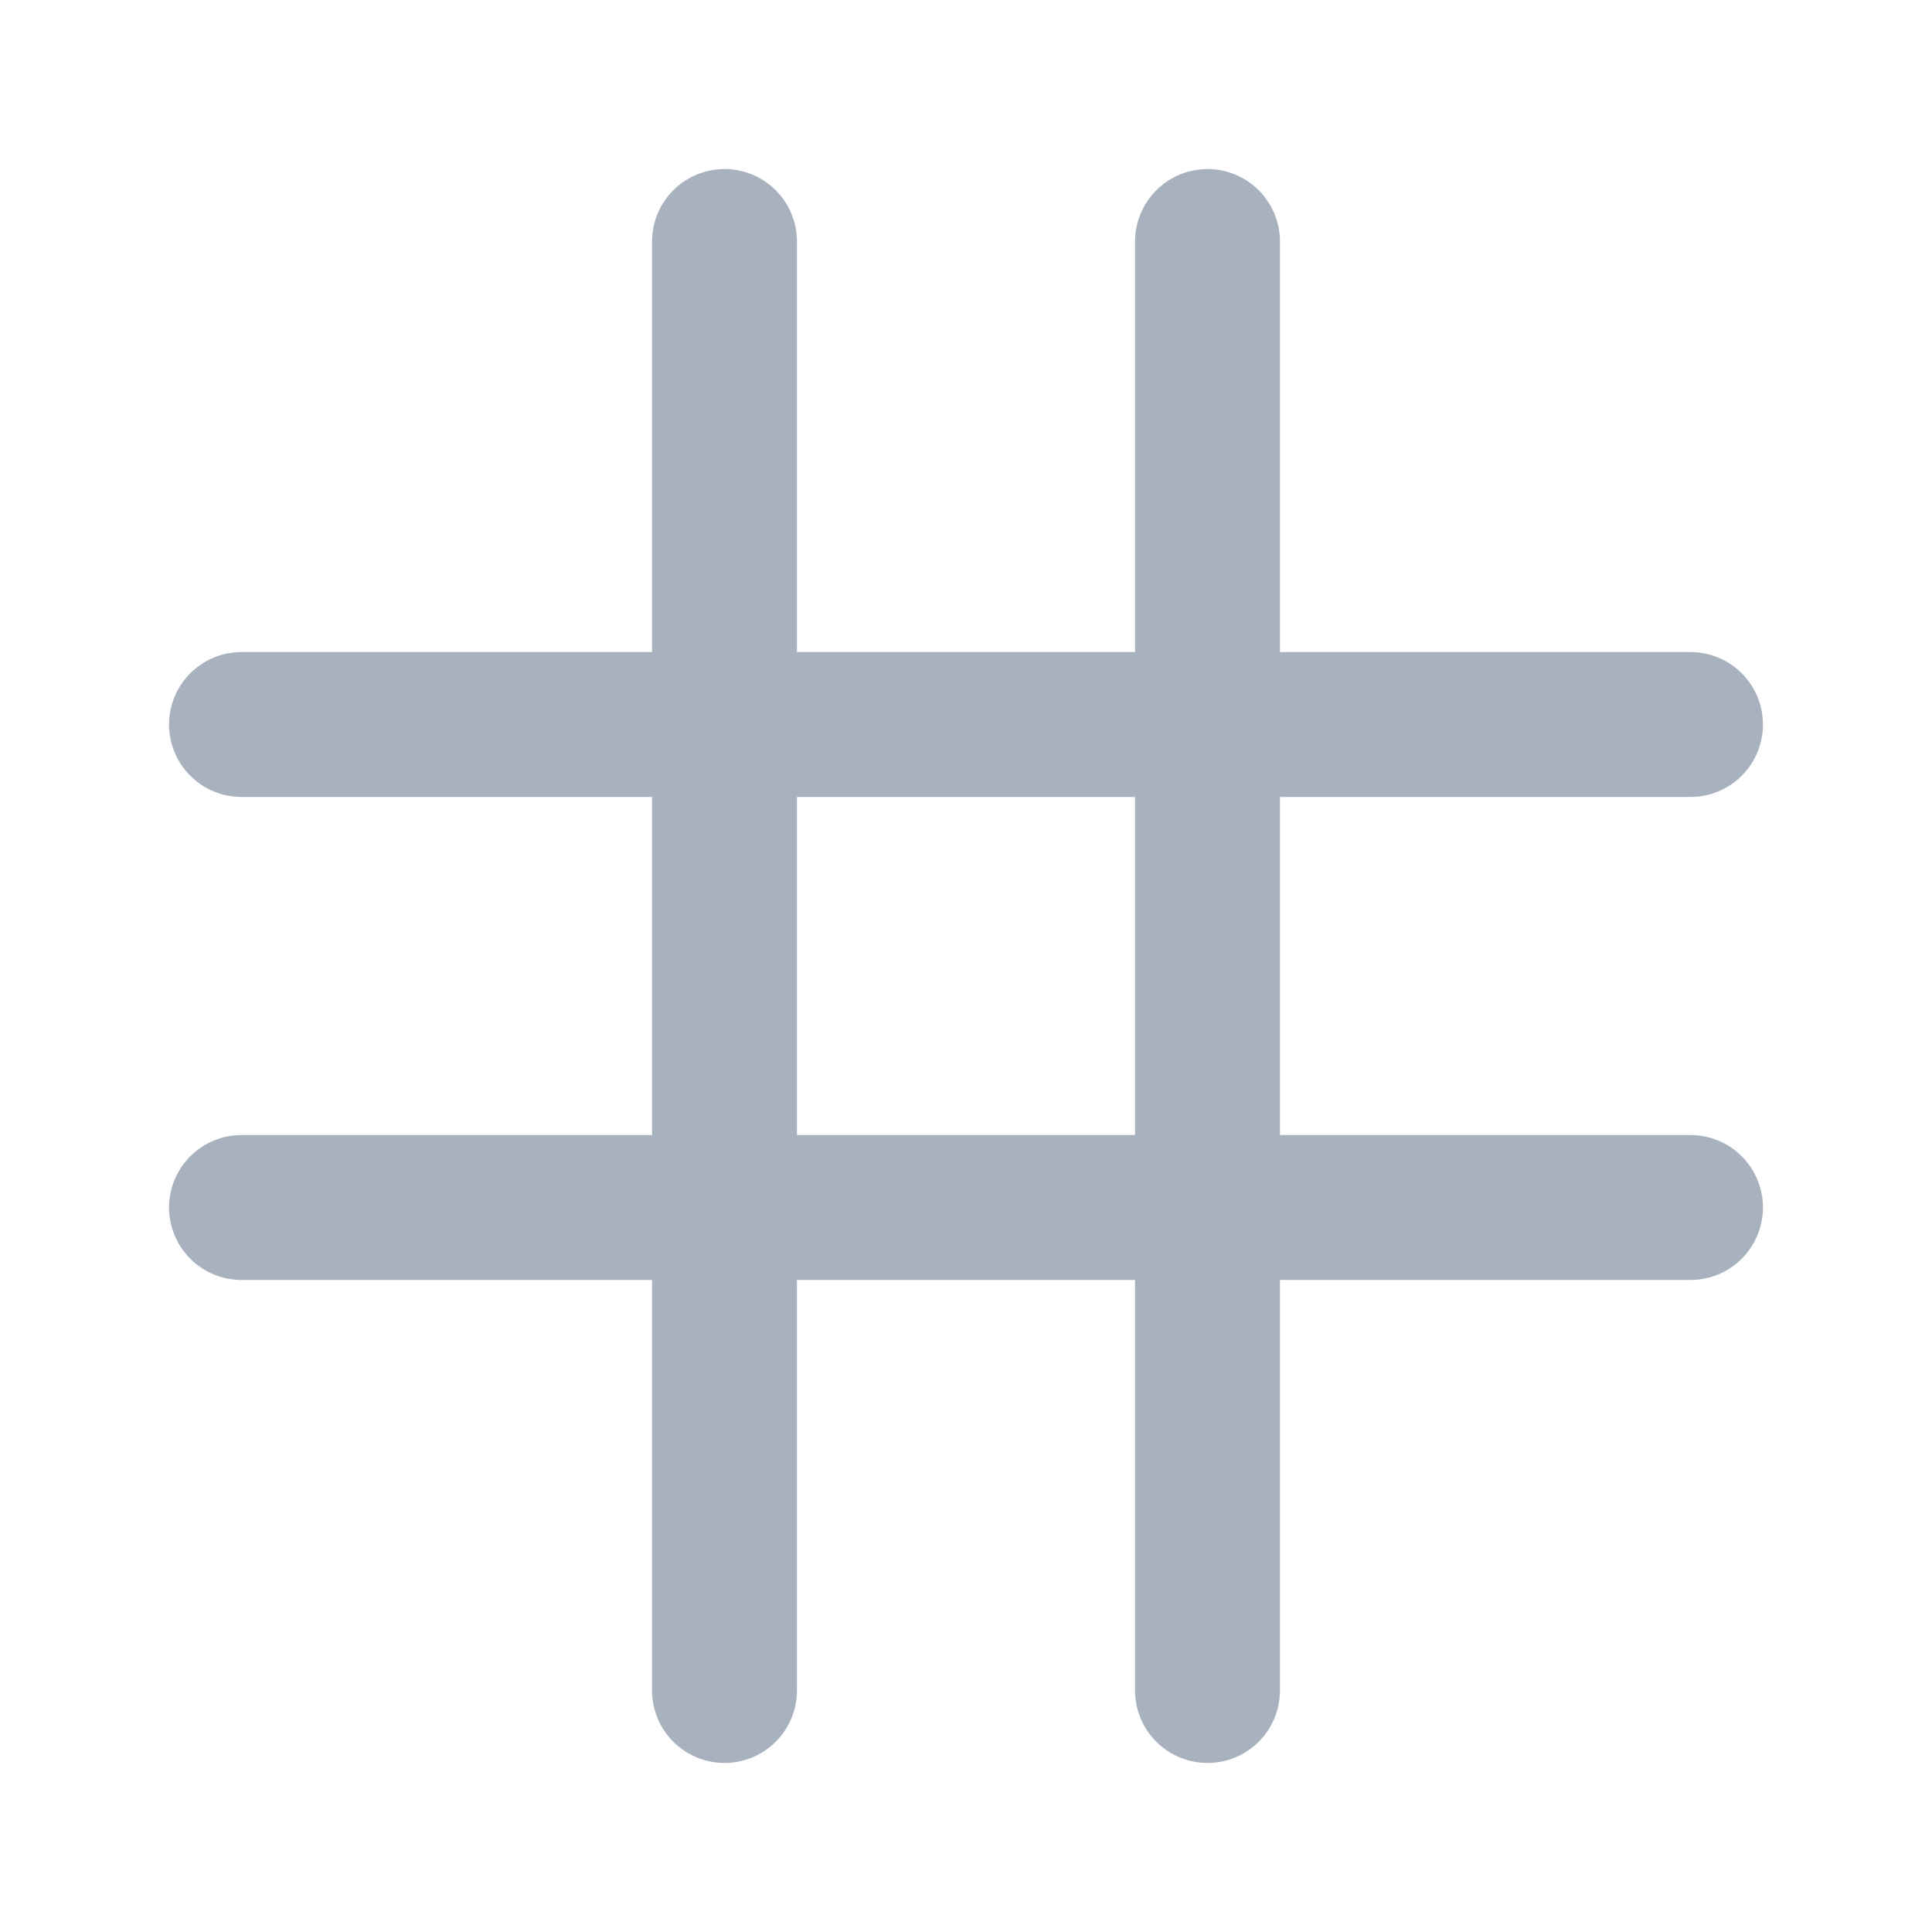
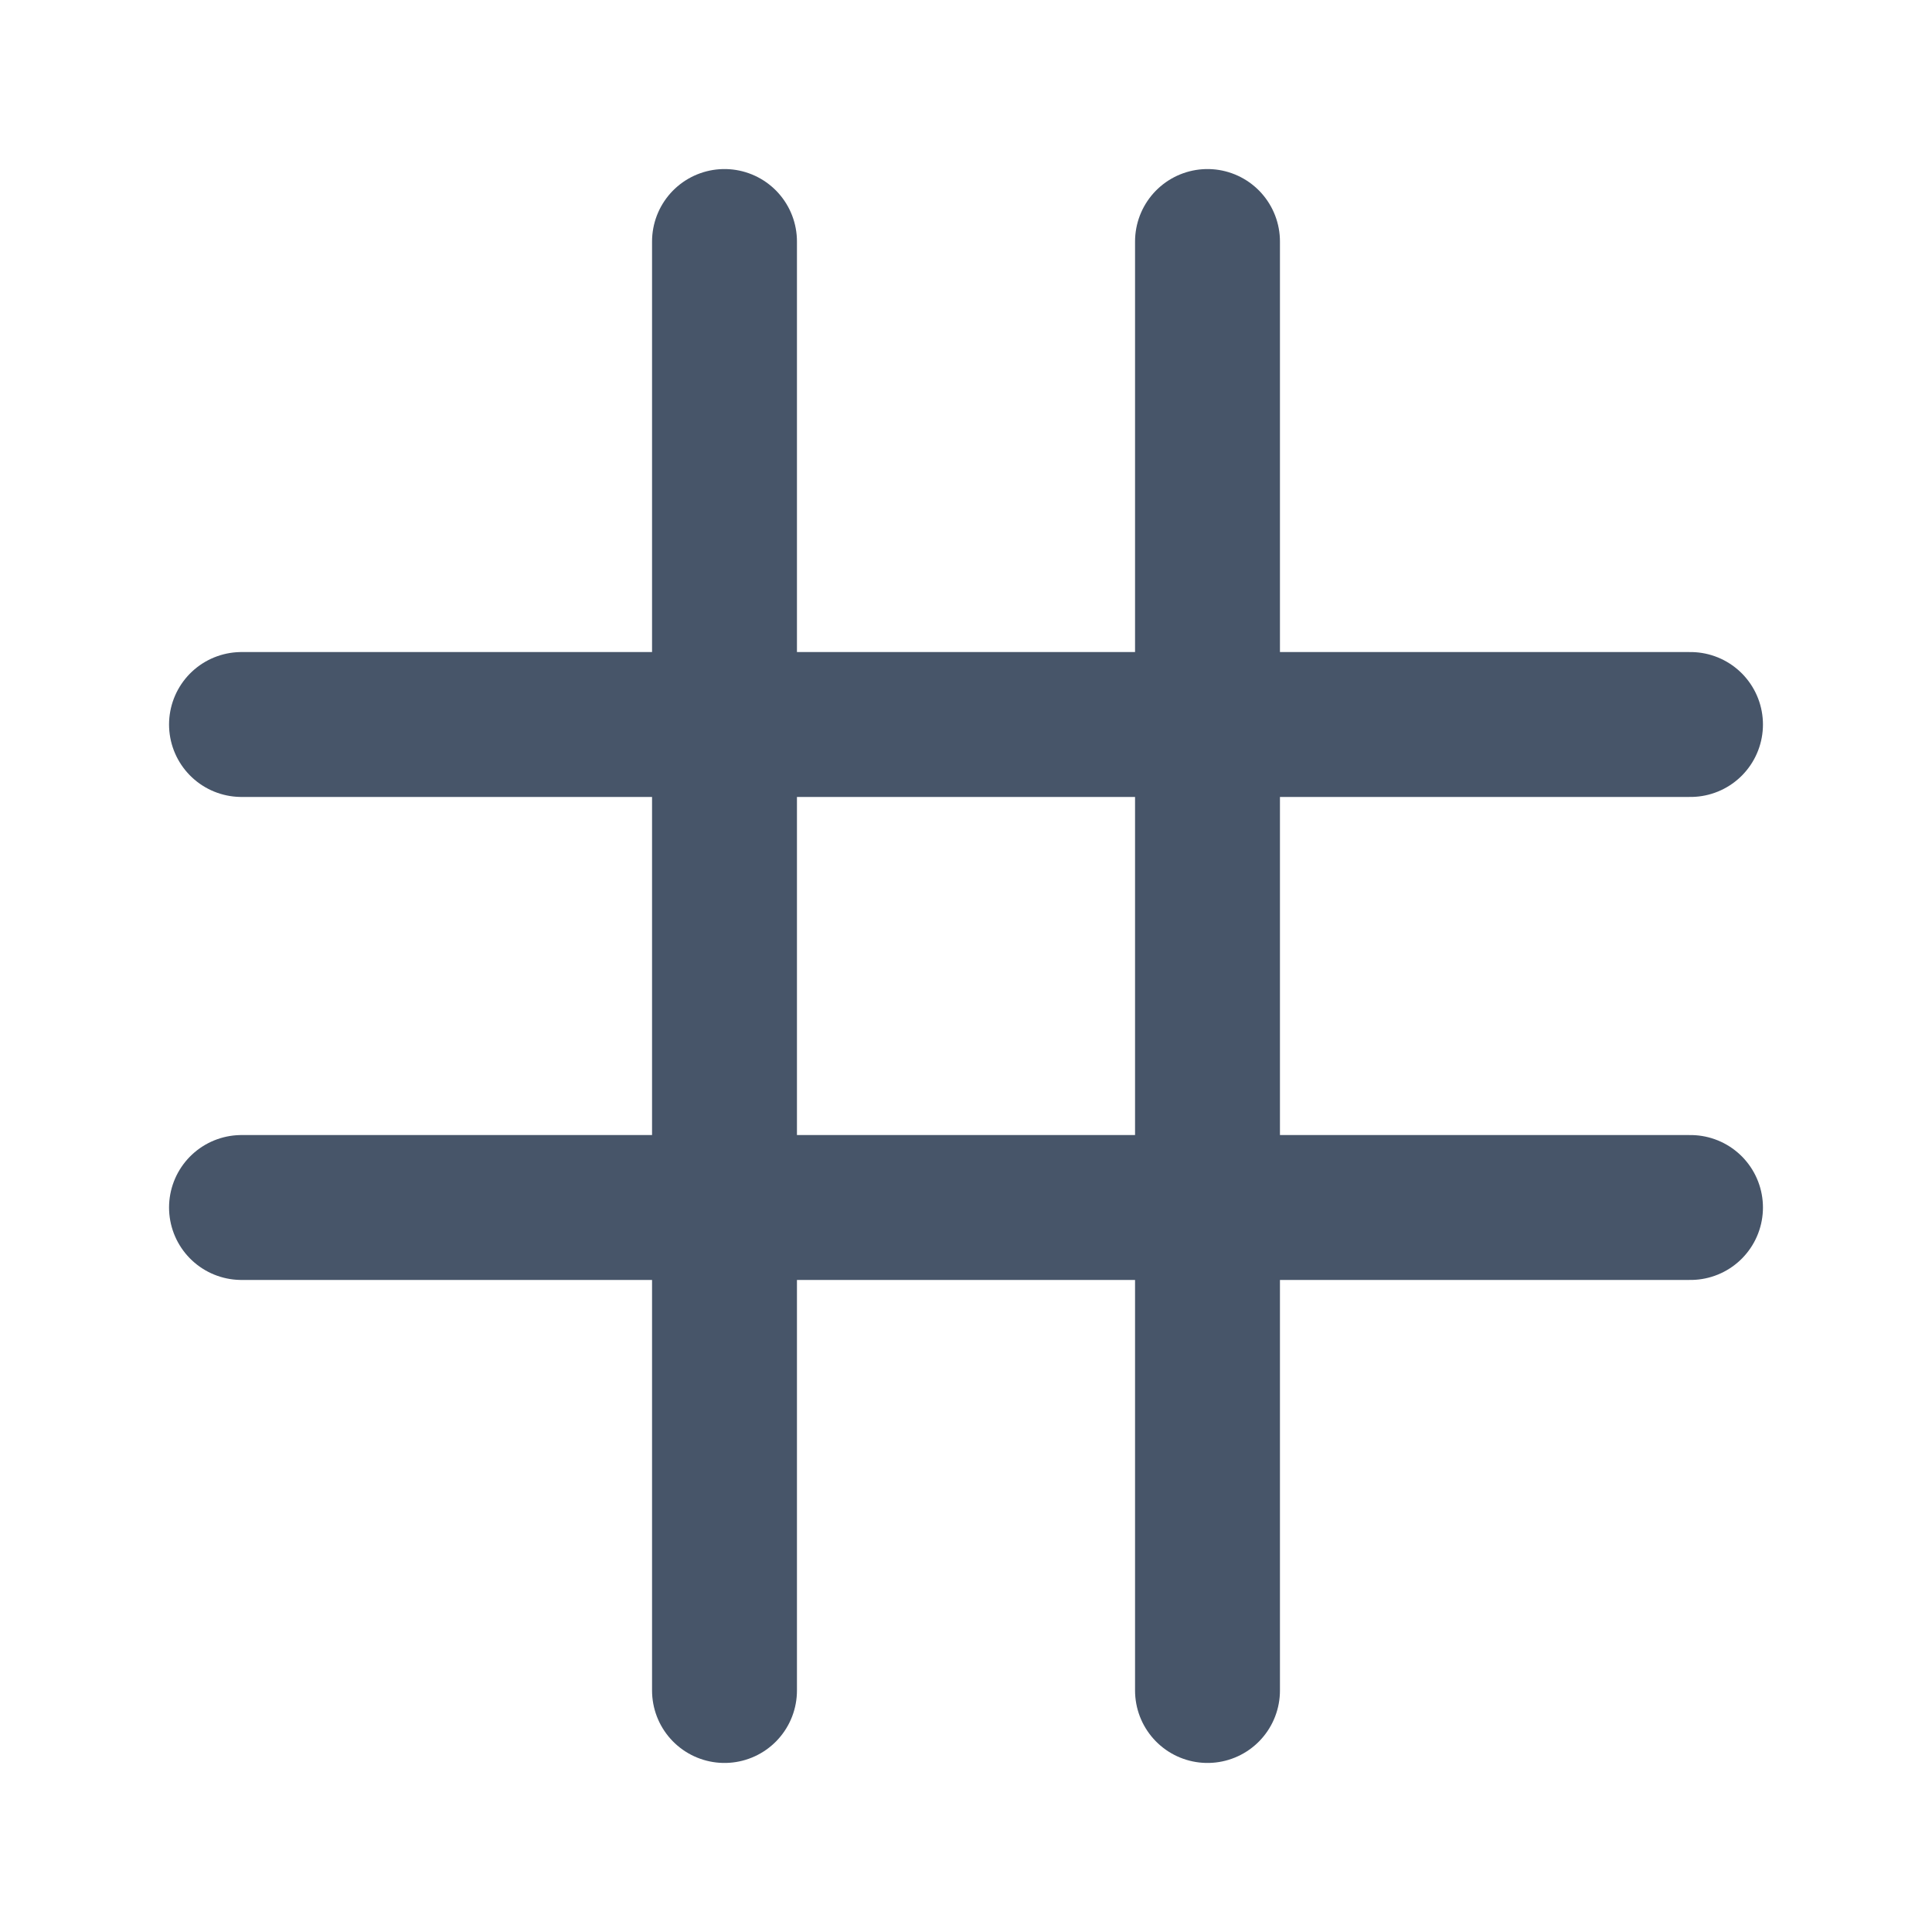
<svg xmlns="http://www.w3.org/2000/svg" viewBox="0 0 24 24">
-   <path fill="none" stroke="#A7B2BE" stroke-width="1.8" stroke-linecap="round" d="M9 3v6H3m12-6v6h6M9 21v-6H3m12 6v-6h6M9 9h6v6H9z" />
+   <path fill="none" stroke="#475569" stroke-width="1.8" stroke-linecap="round" d="M9 3v6H3m12-6v6h6M9 21v-6H3m12 6v-6h6M9 9h6v6H9z" />
</svg>
